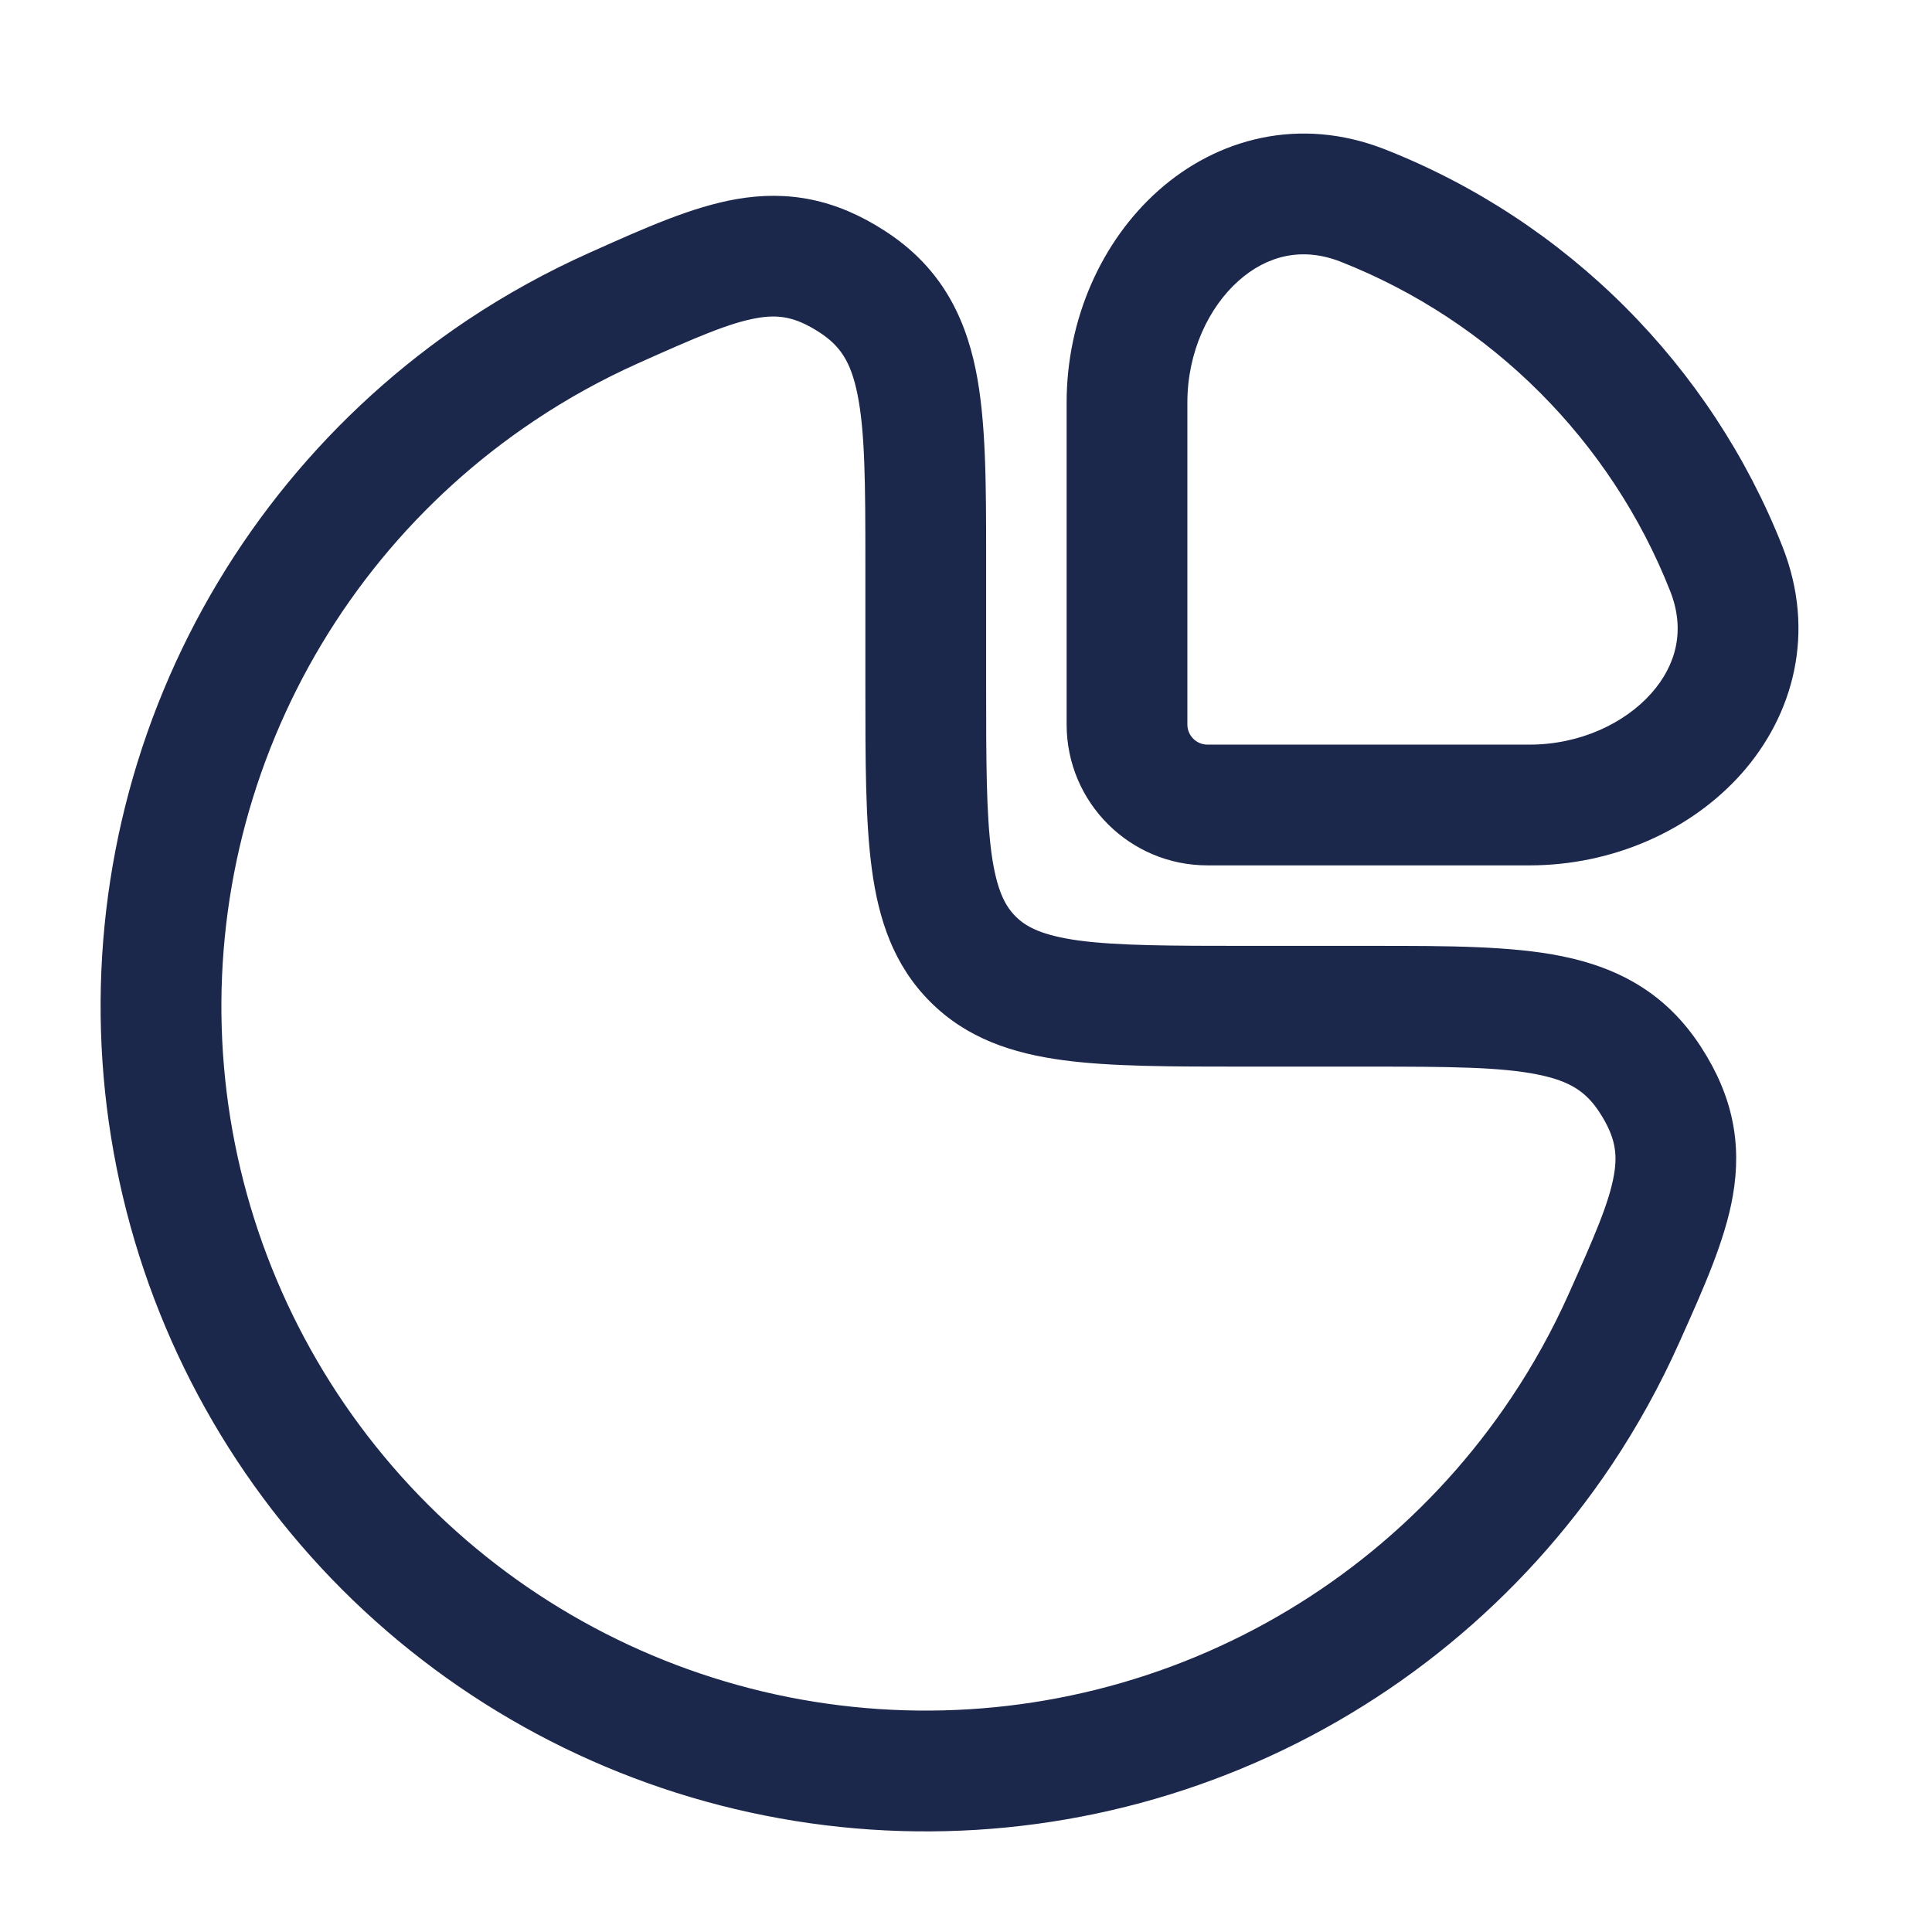
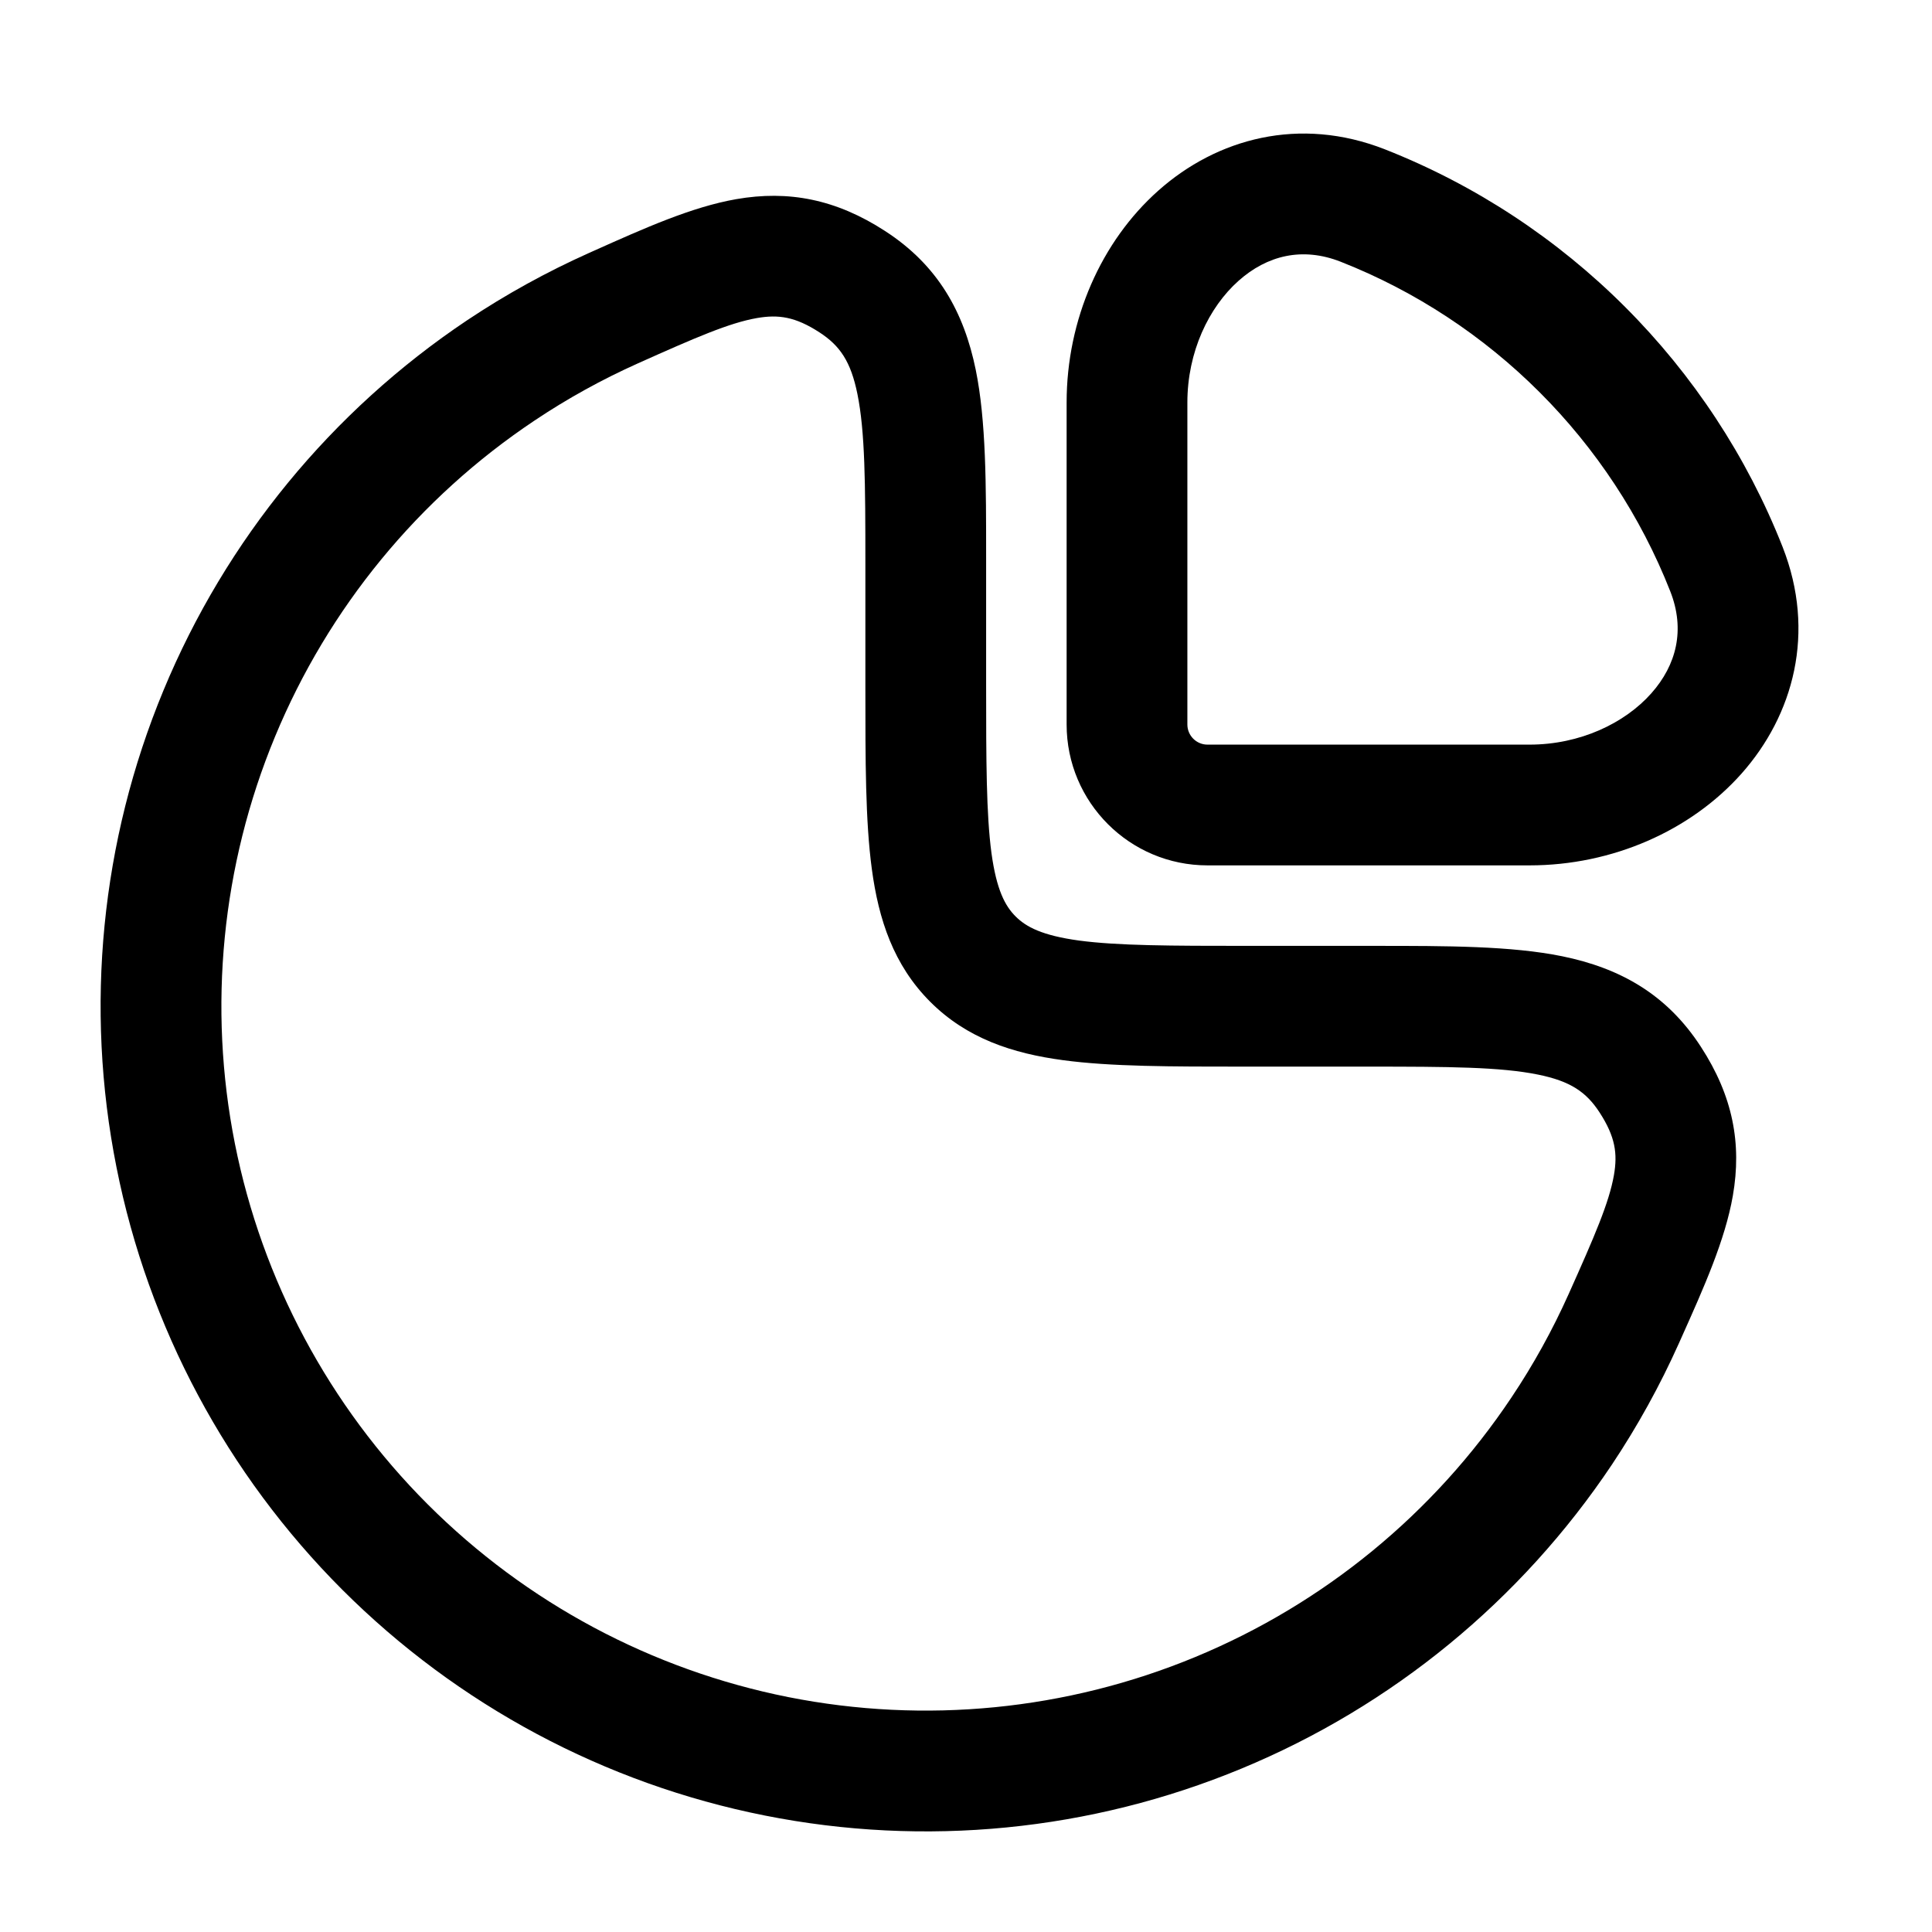
- <svg xmlns="http://www.w3.org/2000/svg" width="24" height="24" viewBox="0 0 24 24" fill="none">
-   <path fill-rule="evenodd" clip-rule="evenodd" d="M17.206 1.856C16.143 1.438 15.116 1.721 14.389 2.368C13.68 2.998 13.25 3.97 13.25 5V9C13.25 9.967 14.034 10.75 15 10.75H19C20.03 10.75 21.002 10.32 21.633 9.611C22.279 8.884 22.562 7.857 22.144 6.794C21.256 4.54 19.46 2.744 17.206 1.856ZM14.75 9V5C14.75 4.373 15.015 3.818 15.386 3.488C15.739 3.174 16.177 3.063 16.656 3.252C18.523 3.987 20.013 5.477 20.748 7.344C20.937 7.823 20.826 8.261 20.512 8.614C20.182 8.985 19.627 9.25 19 9.25H15C14.862 9.25 14.75 9.138 14.75 9Z" fill="#1C274C" />
-   <path fill-rule="evenodd" clip-rule="evenodd" d="M10.995 2.87C10.385 2.474 9.794 2.361 9.146 2.474C8.595 2.57 8.006 2.834 7.378 3.115L7.311 3.145C6.789 3.379 6.285 3.657 5.805 3.977C4.12 5.104 2.806 6.705 2.03 8.578C1.254 10.45 1.051 12.511 1.447 14.5C1.842 16.488 2.819 18.314 4.252 19.748C5.686 21.181 7.512 22.158 9.5 22.553C11.489 22.949 13.55 22.746 15.422 21.97C17.296 21.194 18.896 19.88 20.023 18.195C20.343 17.715 20.621 17.211 20.855 16.689L20.885 16.622C21.166 15.995 21.43 15.405 21.526 14.854C21.639 14.206 21.526 13.615 21.13 13.005C20.704 12.347 20.12 12.025 19.406 11.879C18.772 11.75 17.98 11.75 17.072 11.75L15.5 11.75C14.536 11.75 13.888 11.748 13.405 11.684C12.944 11.621 12.746 11.514 12.616 11.384C12.486 11.254 12.379 11.056 12.316 10.595C12.252 10.112 12.25 9.464 12.25 8.5L12.25 6.928C12.25 6.02 12.25 5.228 12.121 4.594C11.975 3.88 11.653 3.296 10.995 2.87ZM7.924 4.514C8.643 4.192 9.06 4.011 9.403 3.951C9.669 3.905 9.878 3.933 10.18 4.129C10.434 4.294 10.569 4.49 10.651 4.894C10.746 5.361 10.75 5.998 10.75 7L10.75 8.552C10.75 9.45 10.75 10.2 10.83 10.794C10.914 11.422 11.1 11.989 11.556 12.445C12.011 12.9 12.578 13.086 13.206 13.17C13.8 13.25 14.55 13.25 15.448 13.25L17 13.25C18.002 13.25 18.639 13.254 19.106 13.349C19.51 13.431 19.706 13.566 19.871 13.82C20.067 14.122 20.095 14.331 20.049 14.597C19.989 14.94 19.808 15.357 19.486 16.076C19.286 16.522 19.049 16.952 18.775 17.361C17.814 18.8 16.447 19.922 14.848 20.584C13.25 21.246 11.49 21.419 9.793 21.082C8.096 20.744 6.537 19.911 5.313 18.687C4.089 17.463 3.256 15.904 2.918 14.207C2.581 12.51 2.754 10.75 3.416 9.152C4.078 7.553 5.2 6.186 6.639 5.225C7.048 4.951 7.478 4.714 7.924 4.514Z" fill="#1C274C" />
+ <svg xmlns="http://www.w3.org/2000/svg" width="24" height="24" viewBox="0 0 24 24" fill="current">
+   <path fill-rule="evenodd" clip-rule="evenodd" d="M17.206 1.856C16.143 1.438 15.116 1.721 14.389 2.368C13.68 2.998 13.25 3.97 13.25 5V9C13.25 9.967 14.034 10.75 15 10.75H19C20.03 10.75 21.002 10.32 21.633 9.611C22.279 8.884 22.562 7.857 22.144 6.794C21.256 4.54 19.46 2.744 17.206 1.856ZM14.75 9V5C14.75 4.373 15.015 3.818 15.386 3.488C15.739 3.174 16.177 3.063 16.656 3.252C18.523 3.987 20.013 5.477 20.748 7.344C20.937 7.823 20.826 8.261 20.512 8.614C20.182 8.985 19.627 9.25 19 9.25H15C14.862 9.25 14.75 9.138 14.75 9Z" fill="current" />
+   <path fill-rule="evenodd" clip-rule="evenodd" d="M10.995 2.87C10.385 2.474 9.794 2.361 9.146 2.474C8.595 2.57 8.006 2.834 7.378 3.115L7.311 3.145C6.789 3.379 6.285 3.657 5.805 3.977C4.12 5.104 2.806 6.705 2.03 8.578C1.254 10.45 1.051 12.511 1.447 14.5C1.842 16.488 2.819 18.314 4.252 19.748C5.686 21.181 7.512 22.158 9.5 22.553C11.489 22.949 13.55 22.746 15.422 21.97C17.296 21.194 18.896 19.88 20.023 18.195C20.343 17.715 20.621 17.211 20.855 16.689L20.885 16.622C21.166 15.995 21.43 15.405 21.526 14.854C21.639 14.206 21.526 13.615 21.13 13.005C20.704 12.347 20.12 12.025 19.406 11.879C18.772 11.75 17.98 11.75 17.072 11.75L15.5 11.75C14.536 11.75 13.888 11.748 13.405 11.684C12.944 11.621 12.746 11.514 12.616 11.384C12.486 11.254 12.379 11.056 12.316 10.595C12.252 10.112 12.25 9.464 12.25 8.5L12.25 6.928C12.25 6.02 12.25 5.228 12.121 4.594C11.975 3.88 11.653 3.296 10.995 2.87ZM7.924 4.514C8.643 4.192 9.06 4.011 9.403 3.951C9.669 3.905 9.878 3.933 10.18 4.129C10.434 4.294 10.569 4.49 10.651 4.894C10.746 5.361 10.75 5.998 10.75 7L10.75 8.552C10.75 9.45 10.75 10.2 10.83 10.794C10.914 11.422 11.1 11.989 11.556 12.445C12.011 12.9 12.578 13.086 13.206 13.17C13.8 13.25 14.55 13.25 15.448 13.25L17 13.25C18.002 13.25 18.639 13.254 19.106 13.349C19.51 13.431 19.706 13.566 19.871 13.82C20.067 14.122 20.095 14.331 20.049 14.597C19.989 14.94 19.808 15.357 19.486 16.076C19.286 16.522 19.049 16.952 18.775 17.361C17.814 18.8 16.447 19.922 14.848 20.584C13.25 21.246 11.49 21.419 9.793 21.082C8.096 20.744 6.537 19.911 5.313 18.687C4.089 17.463 3.256 15.904 2.918 14.207C2.581 12.51 2.754 10.75 3.416 9.152C4.078 7.553 5.2 6.186 6.639 5.225C7.048 4.951 7.478 4.714 7.924 4.514Z" fill="current" />
</svg>
